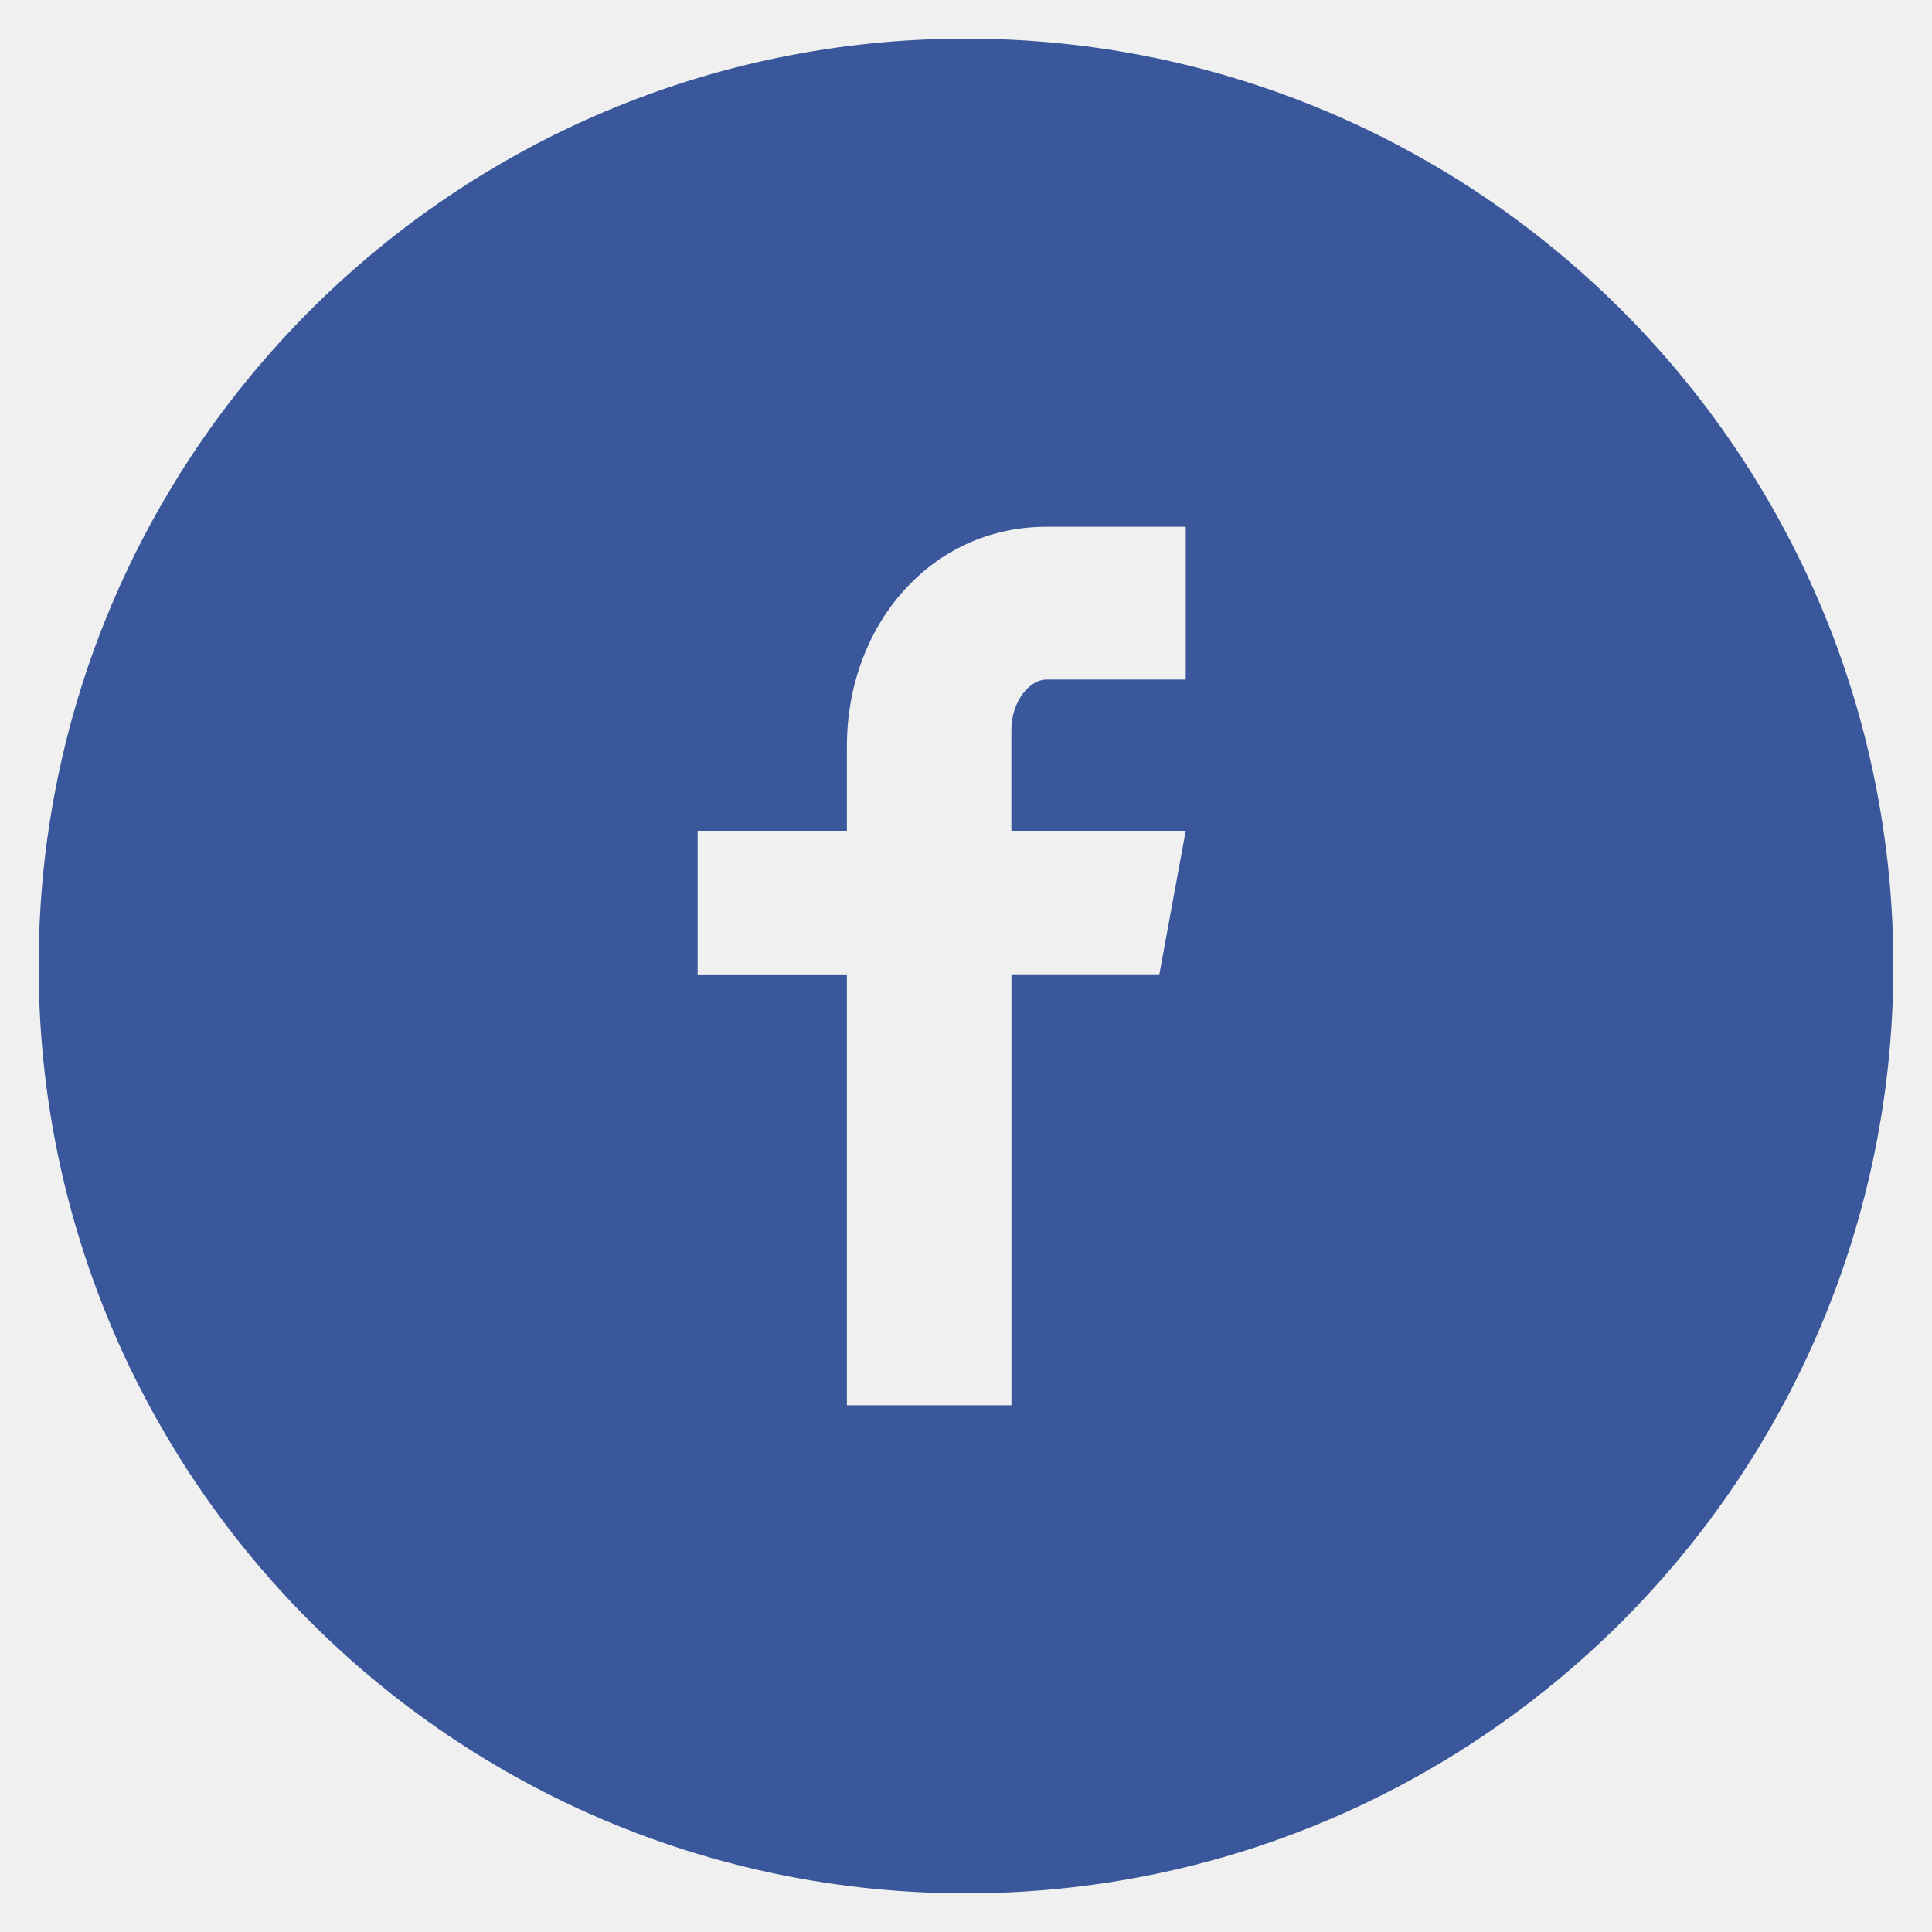
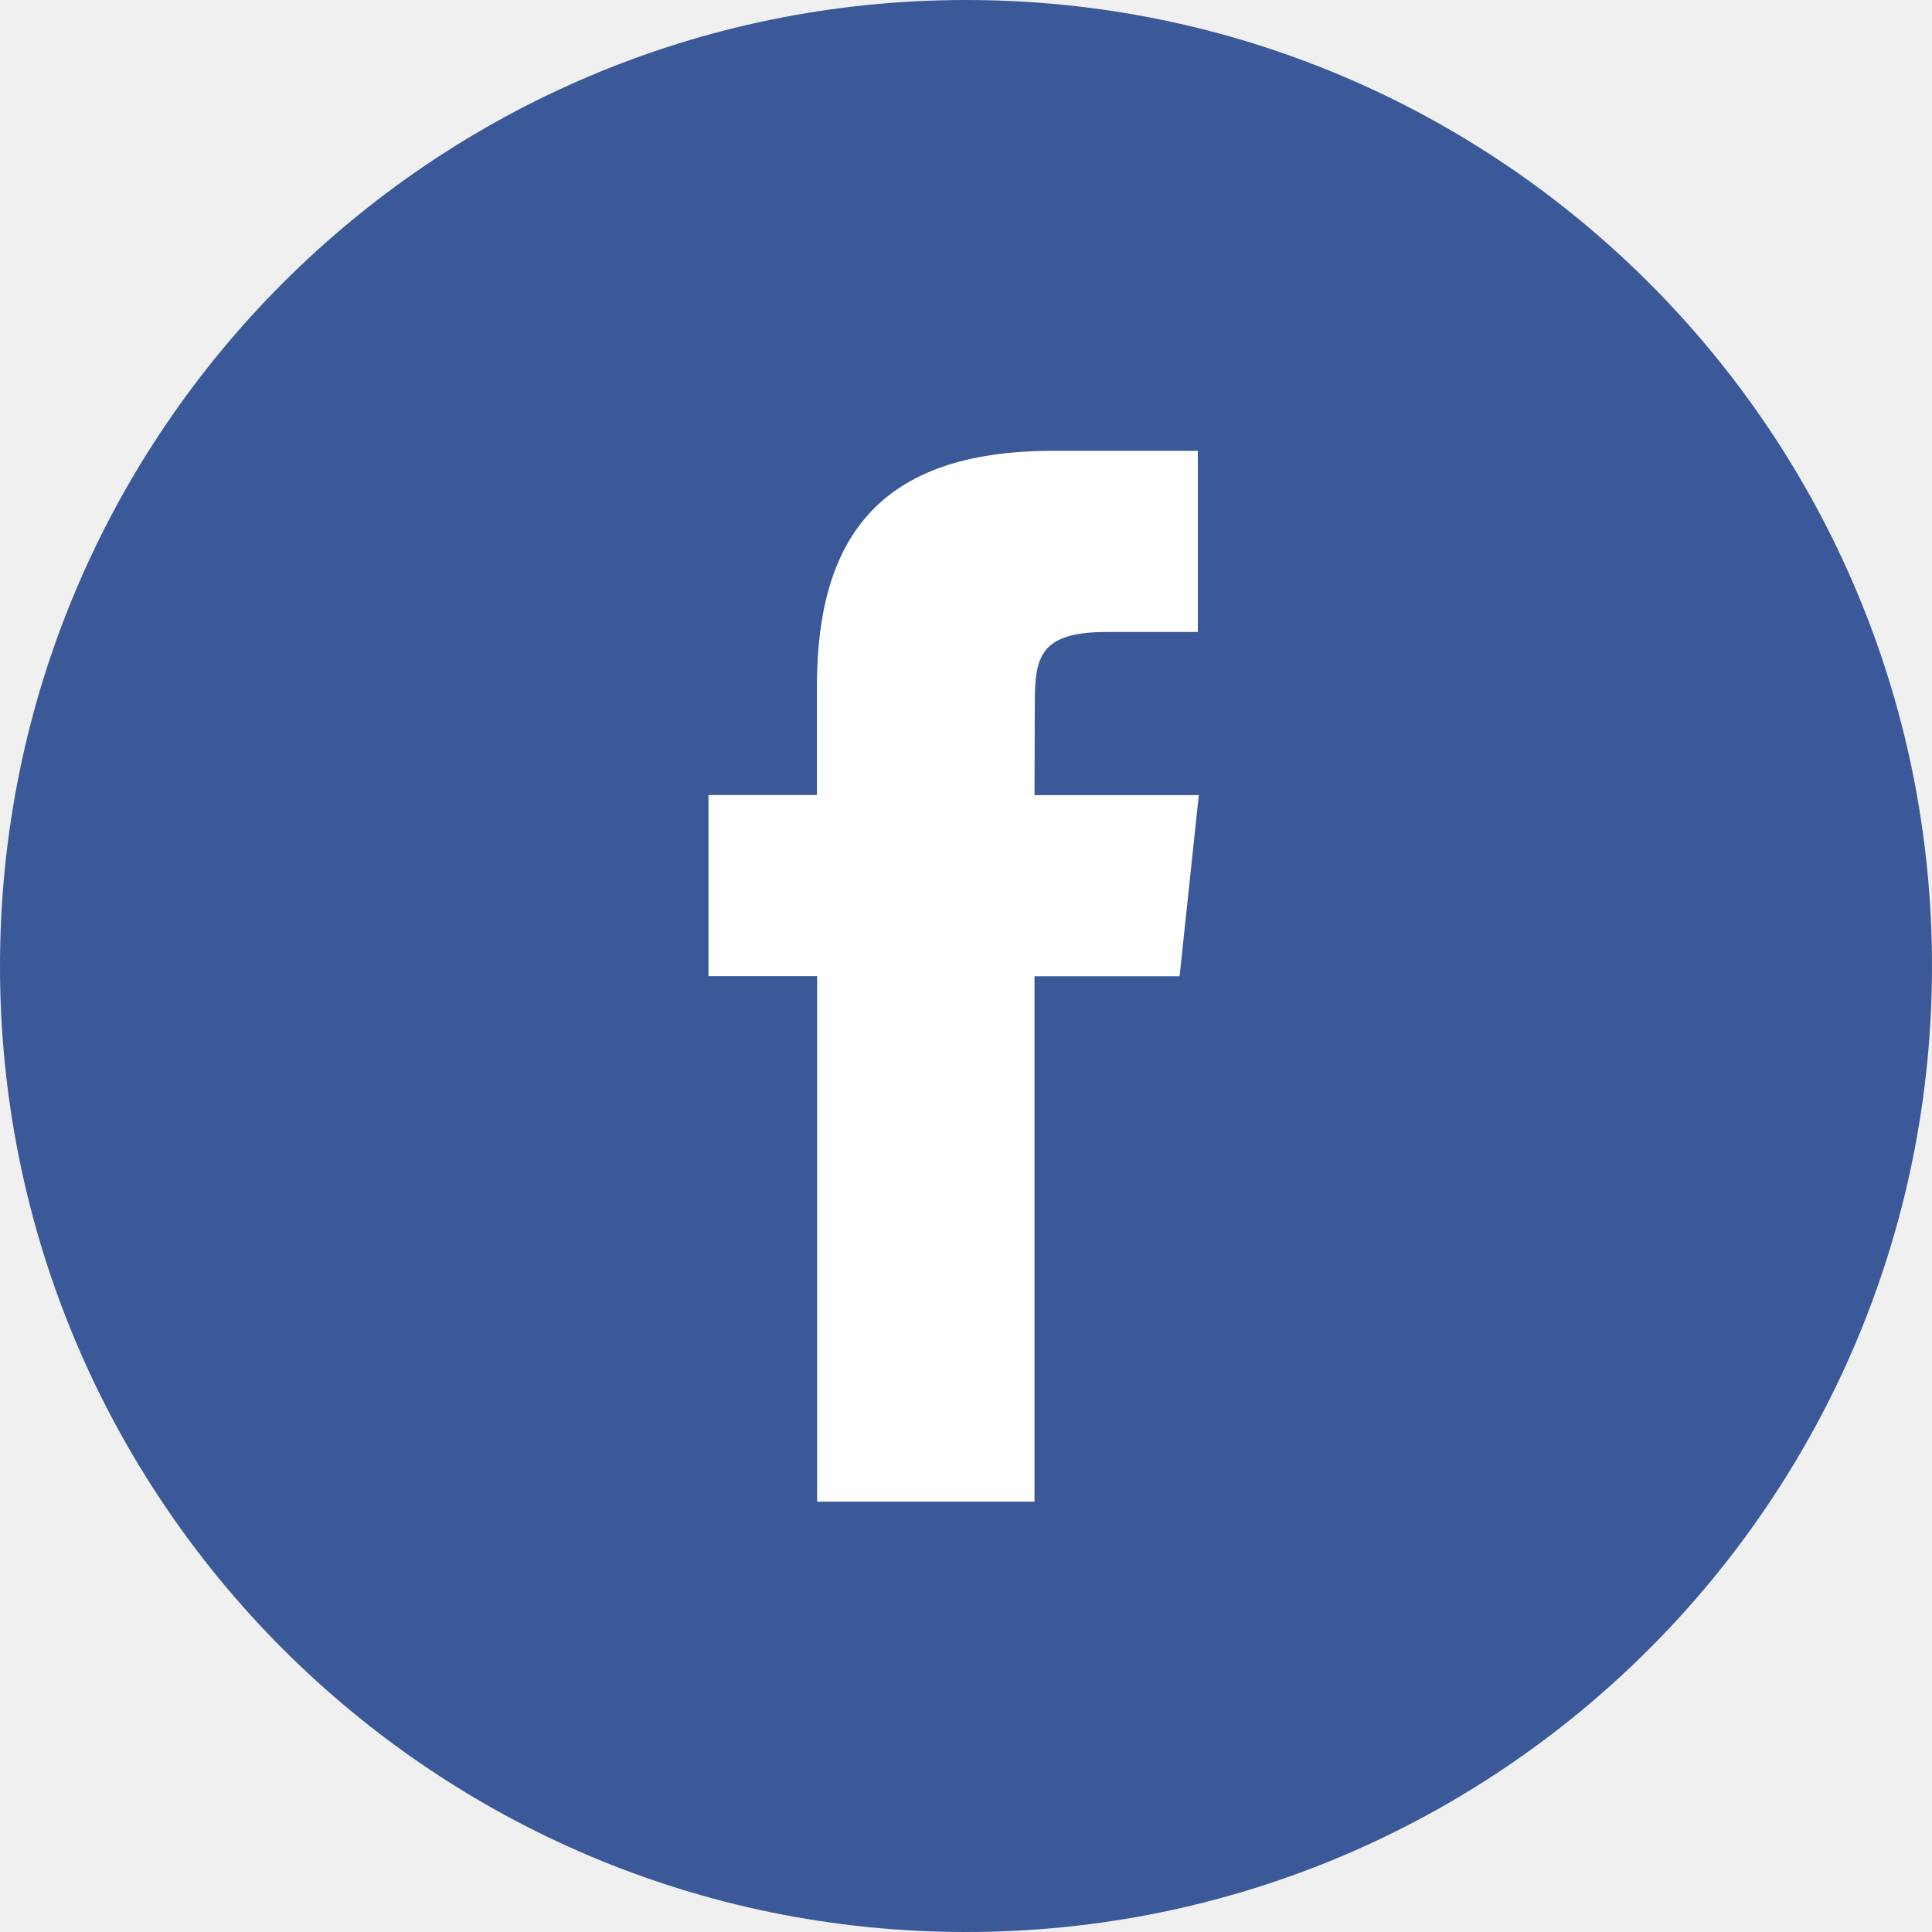
- <svg xmlns="http://www.w3.org/2000/svg" width="20px" height="20px" viewBox="0 0 23 23">
-   <path d="M11.5.46C5.403.46.46 5.403.46 11.5c0 6.097 4.943 11.04 11.04 11.04 6.097 0 11.04-4.943 11.04-11.04C22.54 5.403 17.597.46 11.5.46zm2.615 7.63h-1.66c-.196 0-.415.258-.415.602V9.89h2.076l-.314 1.709h-1.761v5.13h-1.959V11.6H8.305V9.89h1.777V8.885c0-1.442 1-2.614 2.374-2.614h1.66v1.818z" fill-rule="nonzero" fill="#39579A" />
+ <svg xmlns="http://www.w3.org/2000/svg" width="20" height="20" viewBox="0 0 20 20">
+   <g fill="none" fill-rule="evenodd">
+     <path d="M0 10C0 4.477 4.477 0 10 0s10 4.477 10 10-4.477 10-10 10S0 15.523 0 10z" fill="#3B5998" />
+     <path d="M10.709 15.546v-5.44h1.502l.199-1.875h-1.701l.003-.938c0-.49.046-.751.748-.751h.94V4.667h-1.503c-1.804 0-2.44.91-2.44 2.439V8.23H7.334v1.875h1.125v5.44h2.251z" fill="#FFF" />
+   </g>
</svg>
